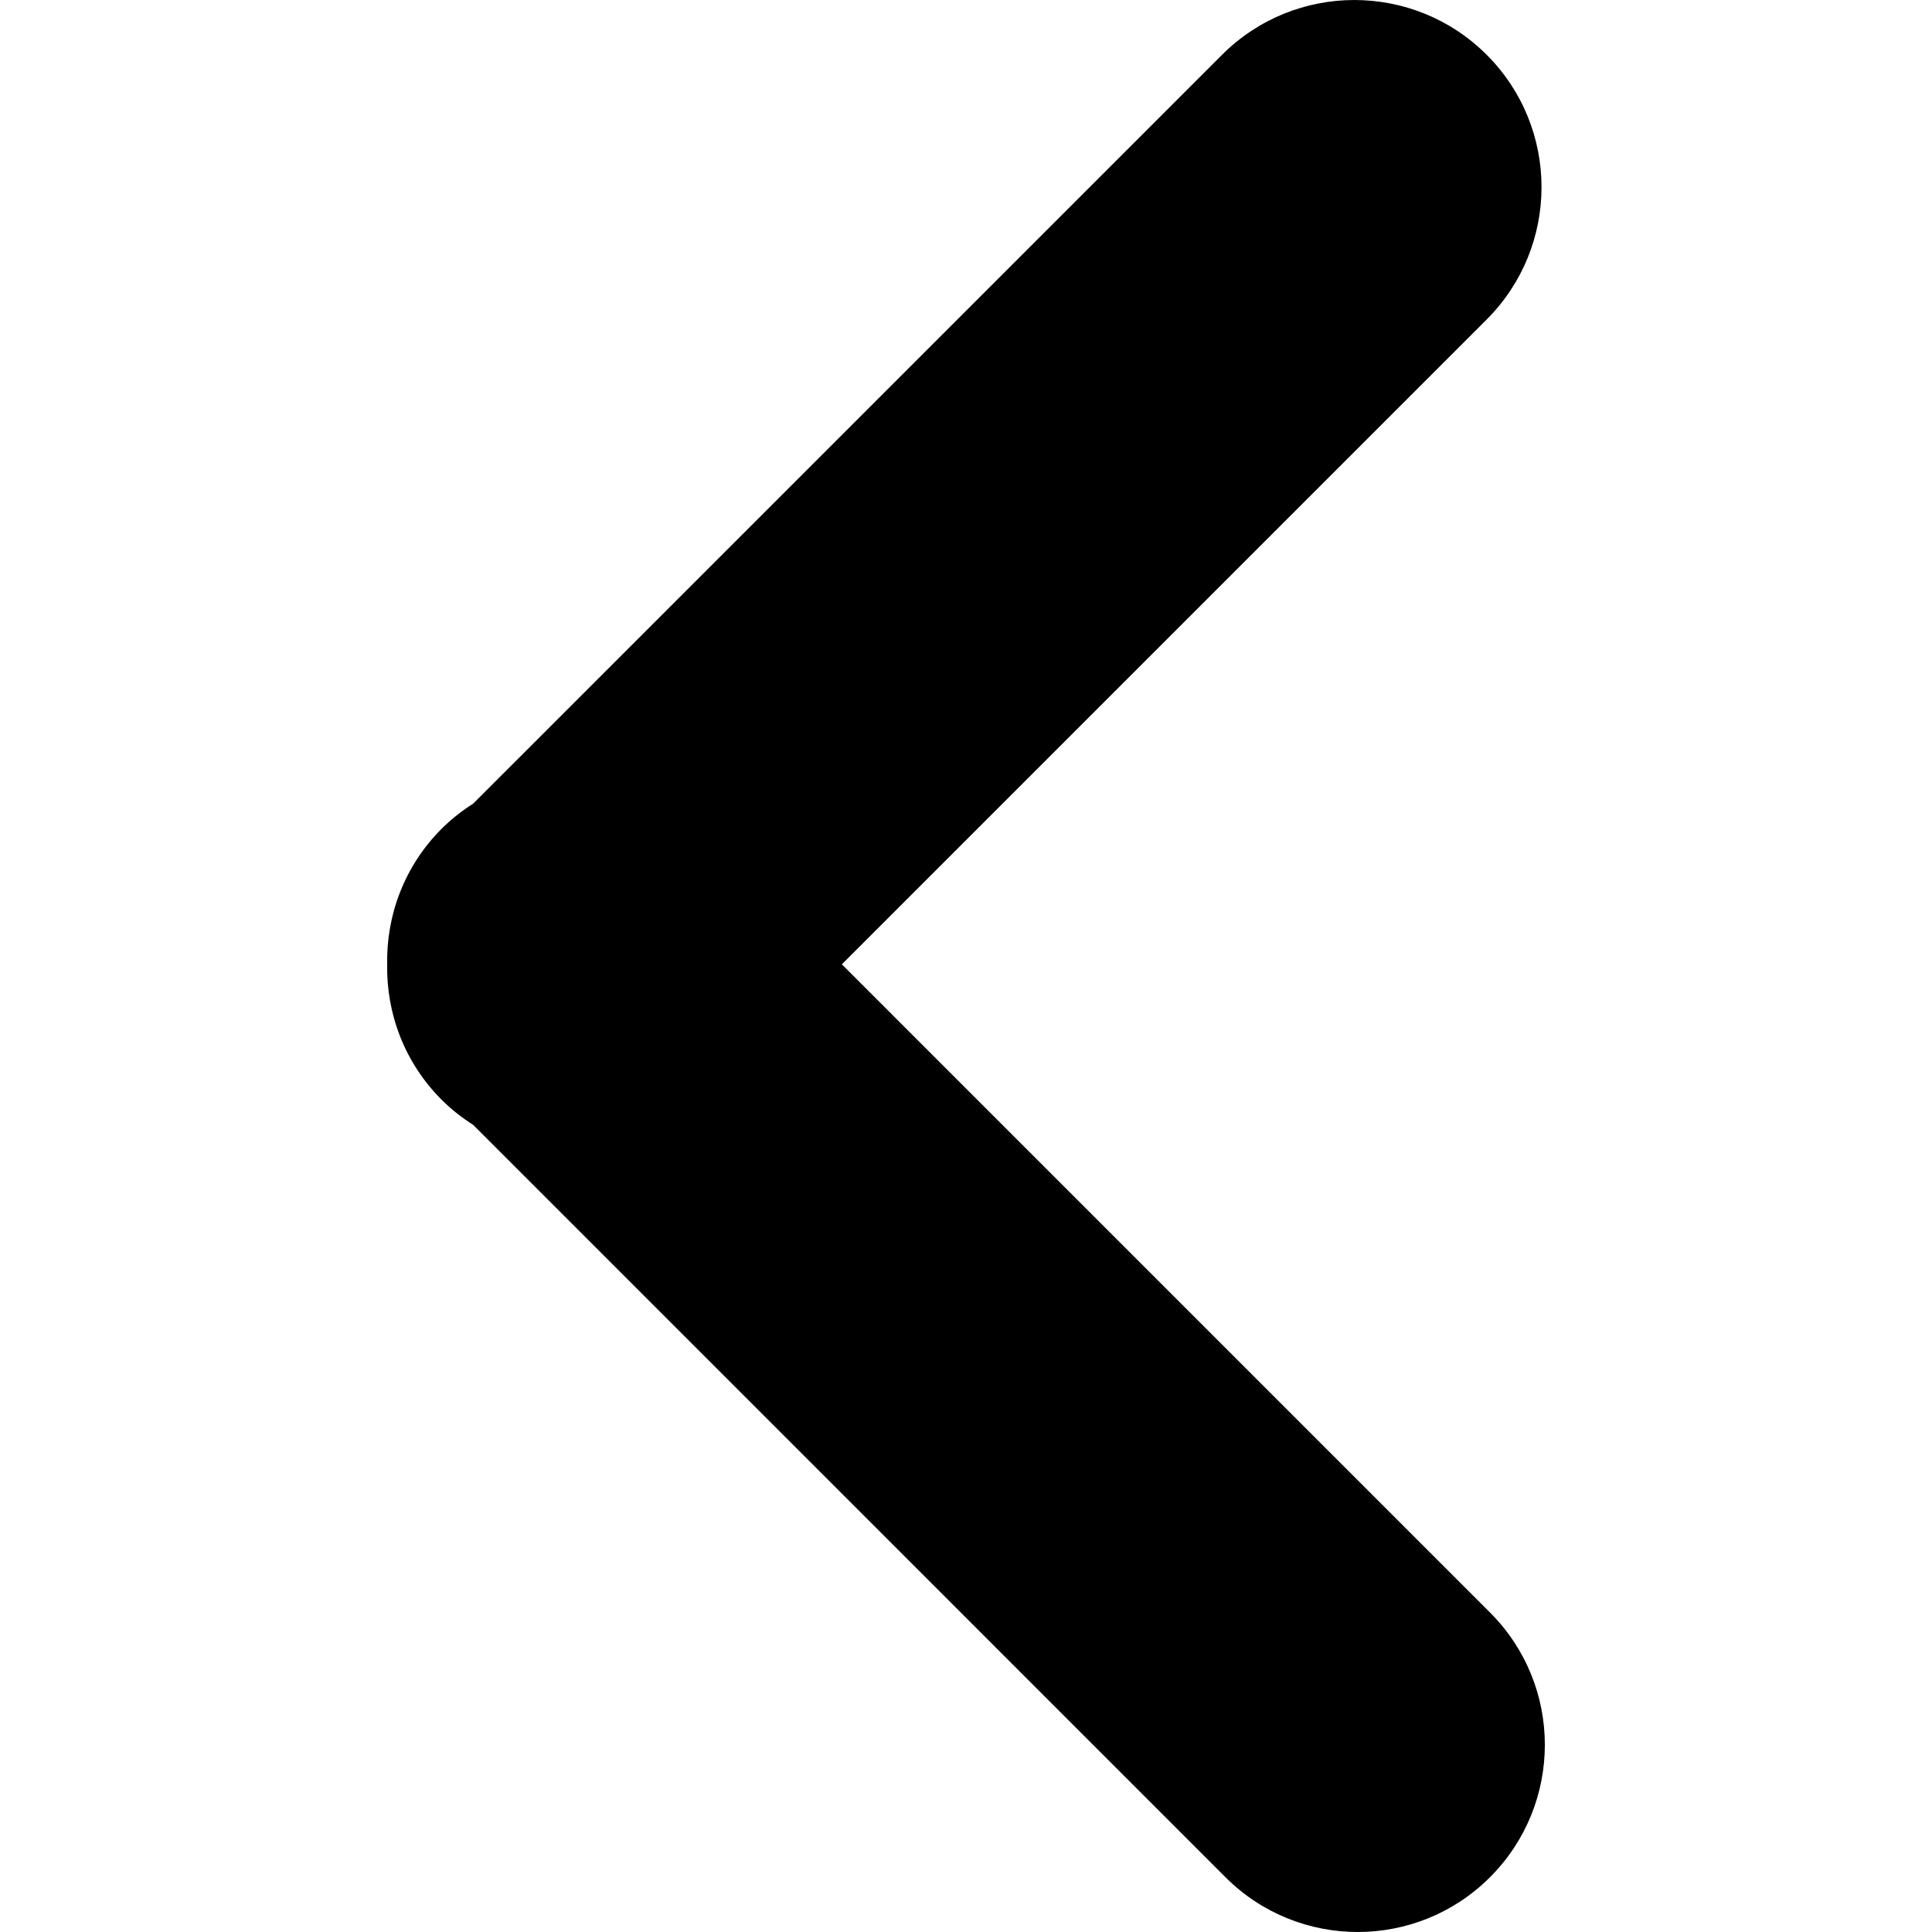
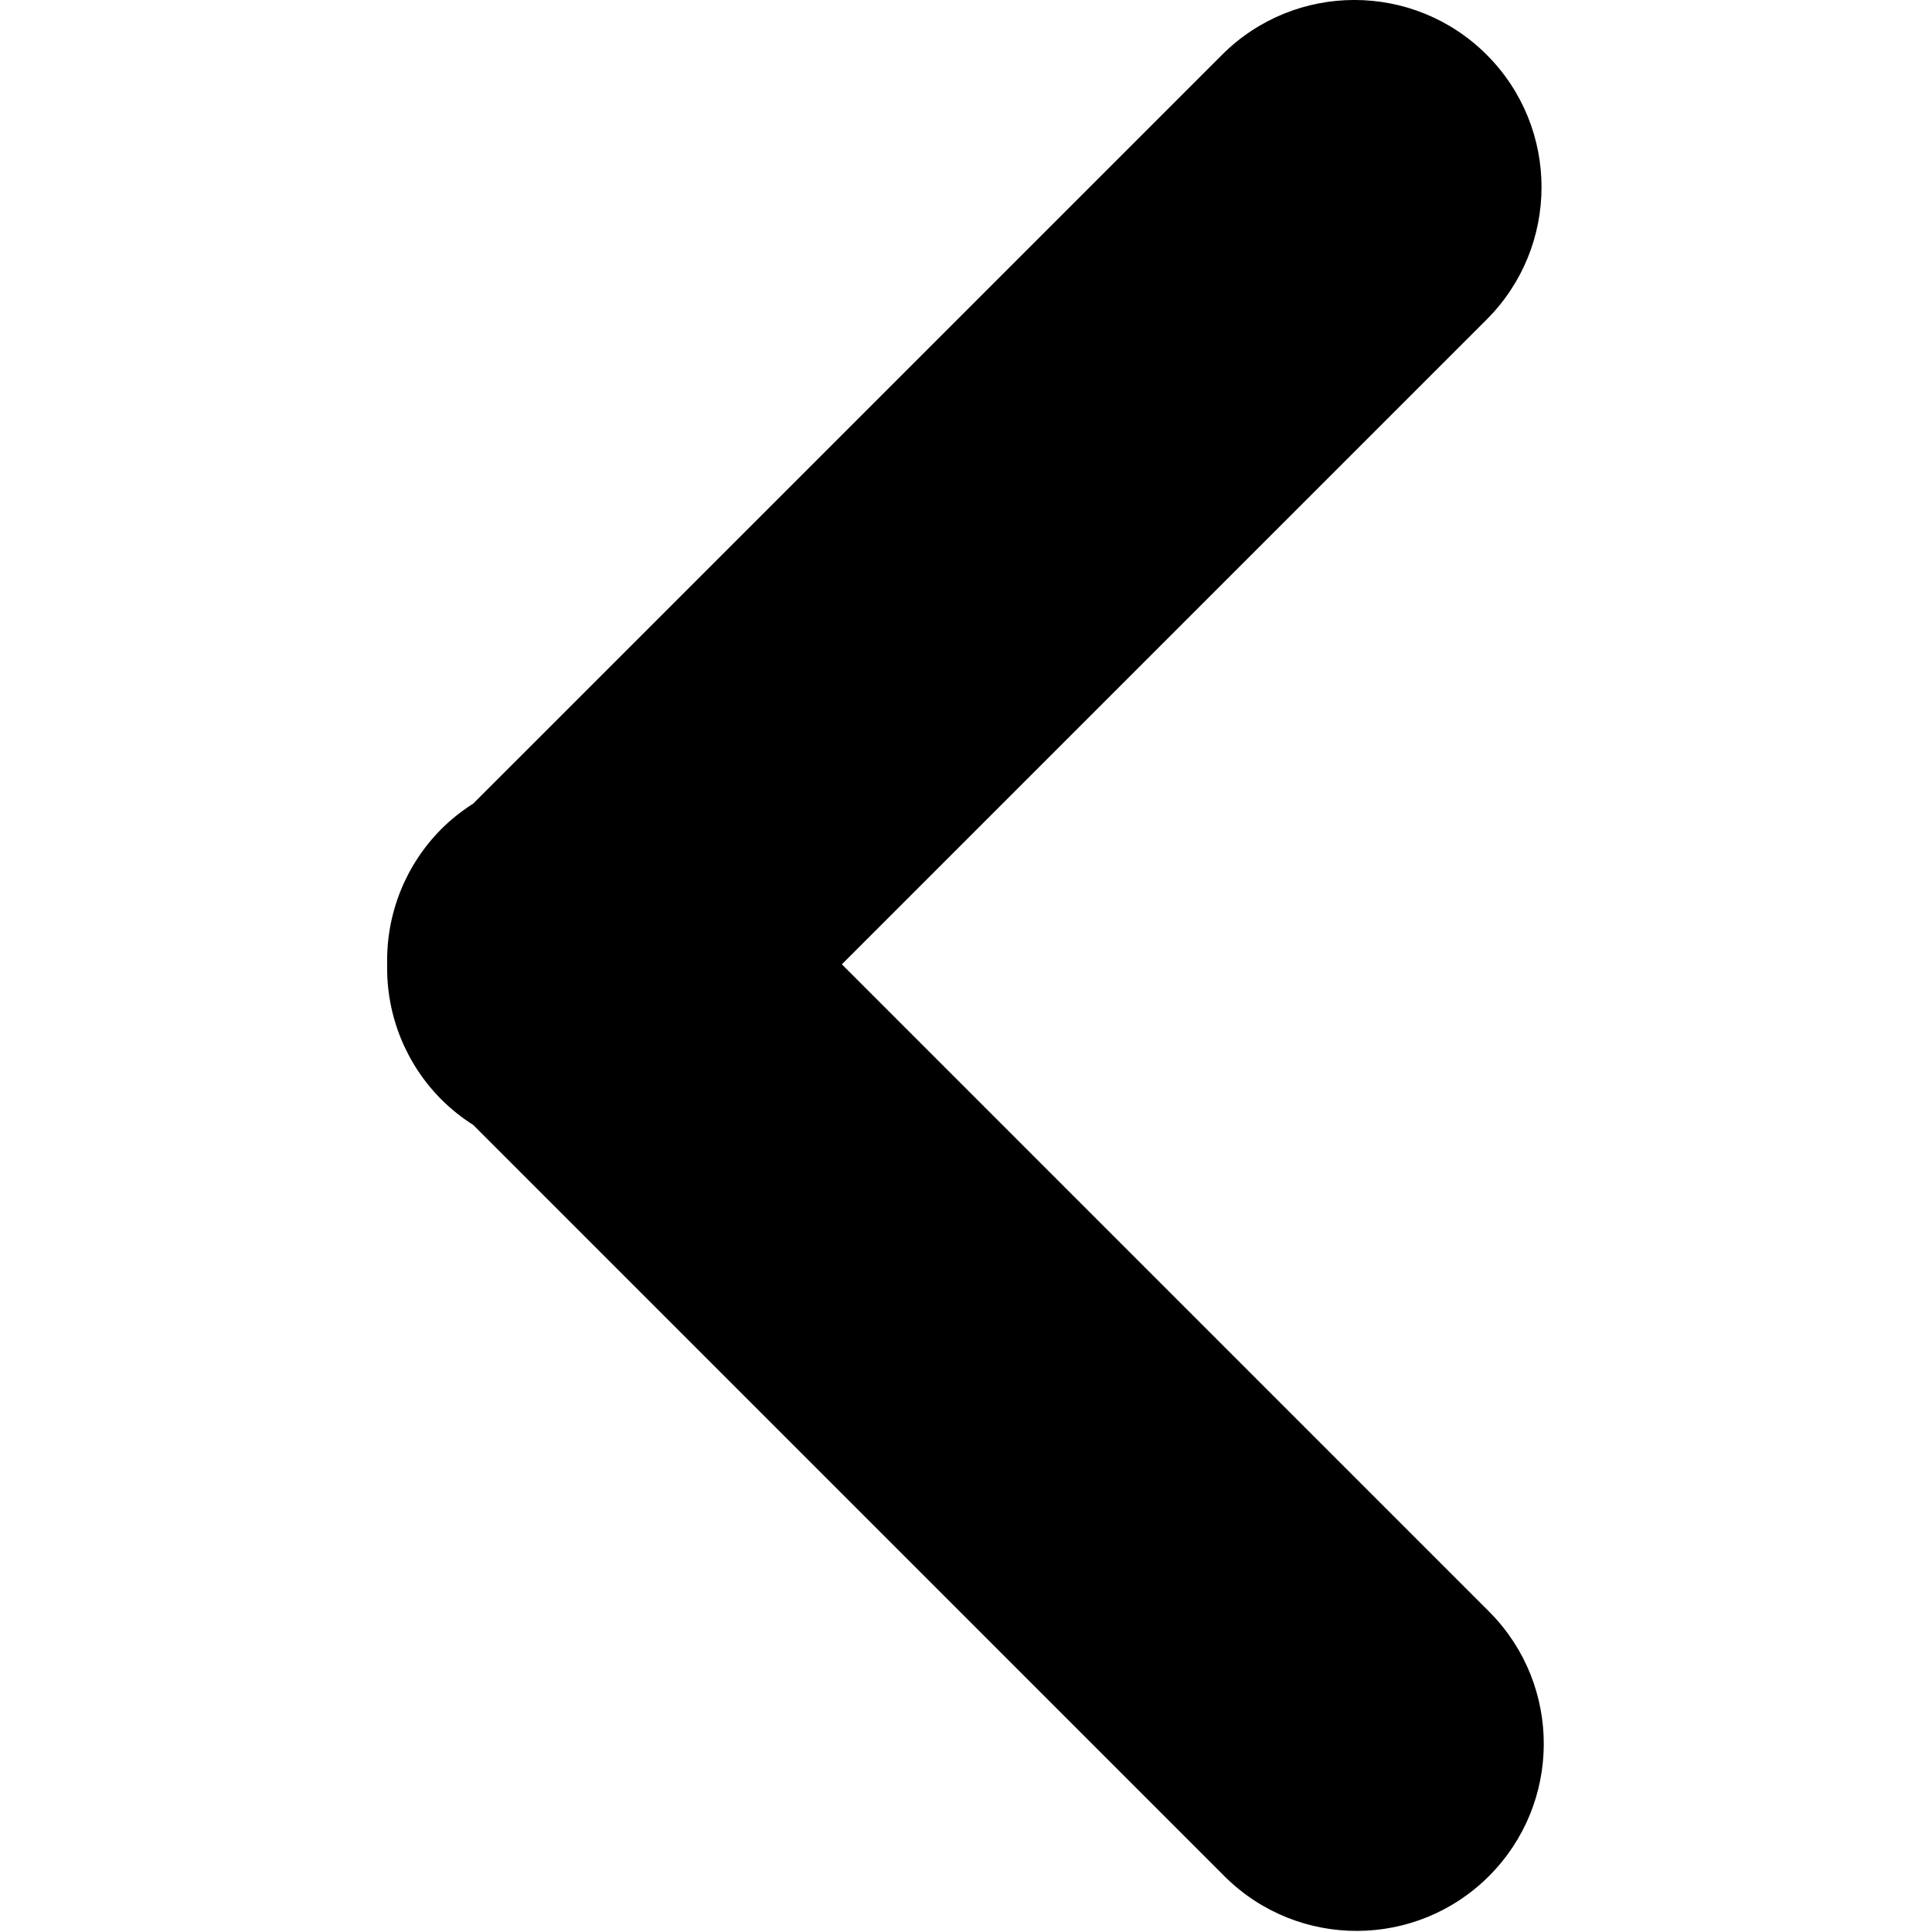
- <svg xmlns="http://www.w3.org/2000/svg" version="1.1" id="Capa_1" x="0px" y="0px" viewBox="0 0 55.753 55.753" style="enable-background:new 0 0 55.753 55.753;" xml:space="preserve">
-   <g>
-     <path d="M12.745,23.915c0.283-0.282,0.59-0.52,0.913-0.727L35.266,1.581c2.108-2.107,5.528-2.108,7.637,0.001   c2.109,2.108,2.109,5.527,0,7.637L24.294,27.828l18.705,18.706c2.109,2.108,2.109,5.526,0,7.637   c-1.055,1.056-2.438,1.582-3.818,1.582s-2.764-0.526-3.818-1.582L13.658,32.464c-0.323-0.207-0.632-0.445-0.913-0.727   c-1.078-1.078-1.598-2.498-1.572-3.911C11.147,26.413,11.667,24.994,12.745,23.915z" />
-   </g>
-   <g>
- </g>
-   <g>
- </g>
-   <g>
- </g>
-   <g>
- </g>
-   <g>
- </g>
-   <g>
- </g>
-   <g>
- </g>
-   <g>
- </g>
-   <g>
- </g>
-   <g>
- </g>
-   <g>
- </g>
-   <g>
- </g>
-   <g>
- </g>
-   <g>
- </g>
-   <g>
- </g>
+ <svg xmlns="http://www.w3.org/2000/svg" xml:space="preserve" style="enable-background:new 0 0 55.753 55.753" viewBox="0 0 55.753 55.753">
+   <path d="M12.745 23.915c.283-.282.59-.52.913-.727L35.266 1.581a5.4 5.4 0 0 1 7.637 7.638L24.294 27.828l18.705 18.706a5.4 5.4 0 0 1-7.636 7.637L13.658 32.464a5.367 5.367 0 0 1-.913-.727 5.367 5.367 0 0 1-1.572-3.911 5.369 5.369 0 0 1 1.572-3.911z" />
</svg>
